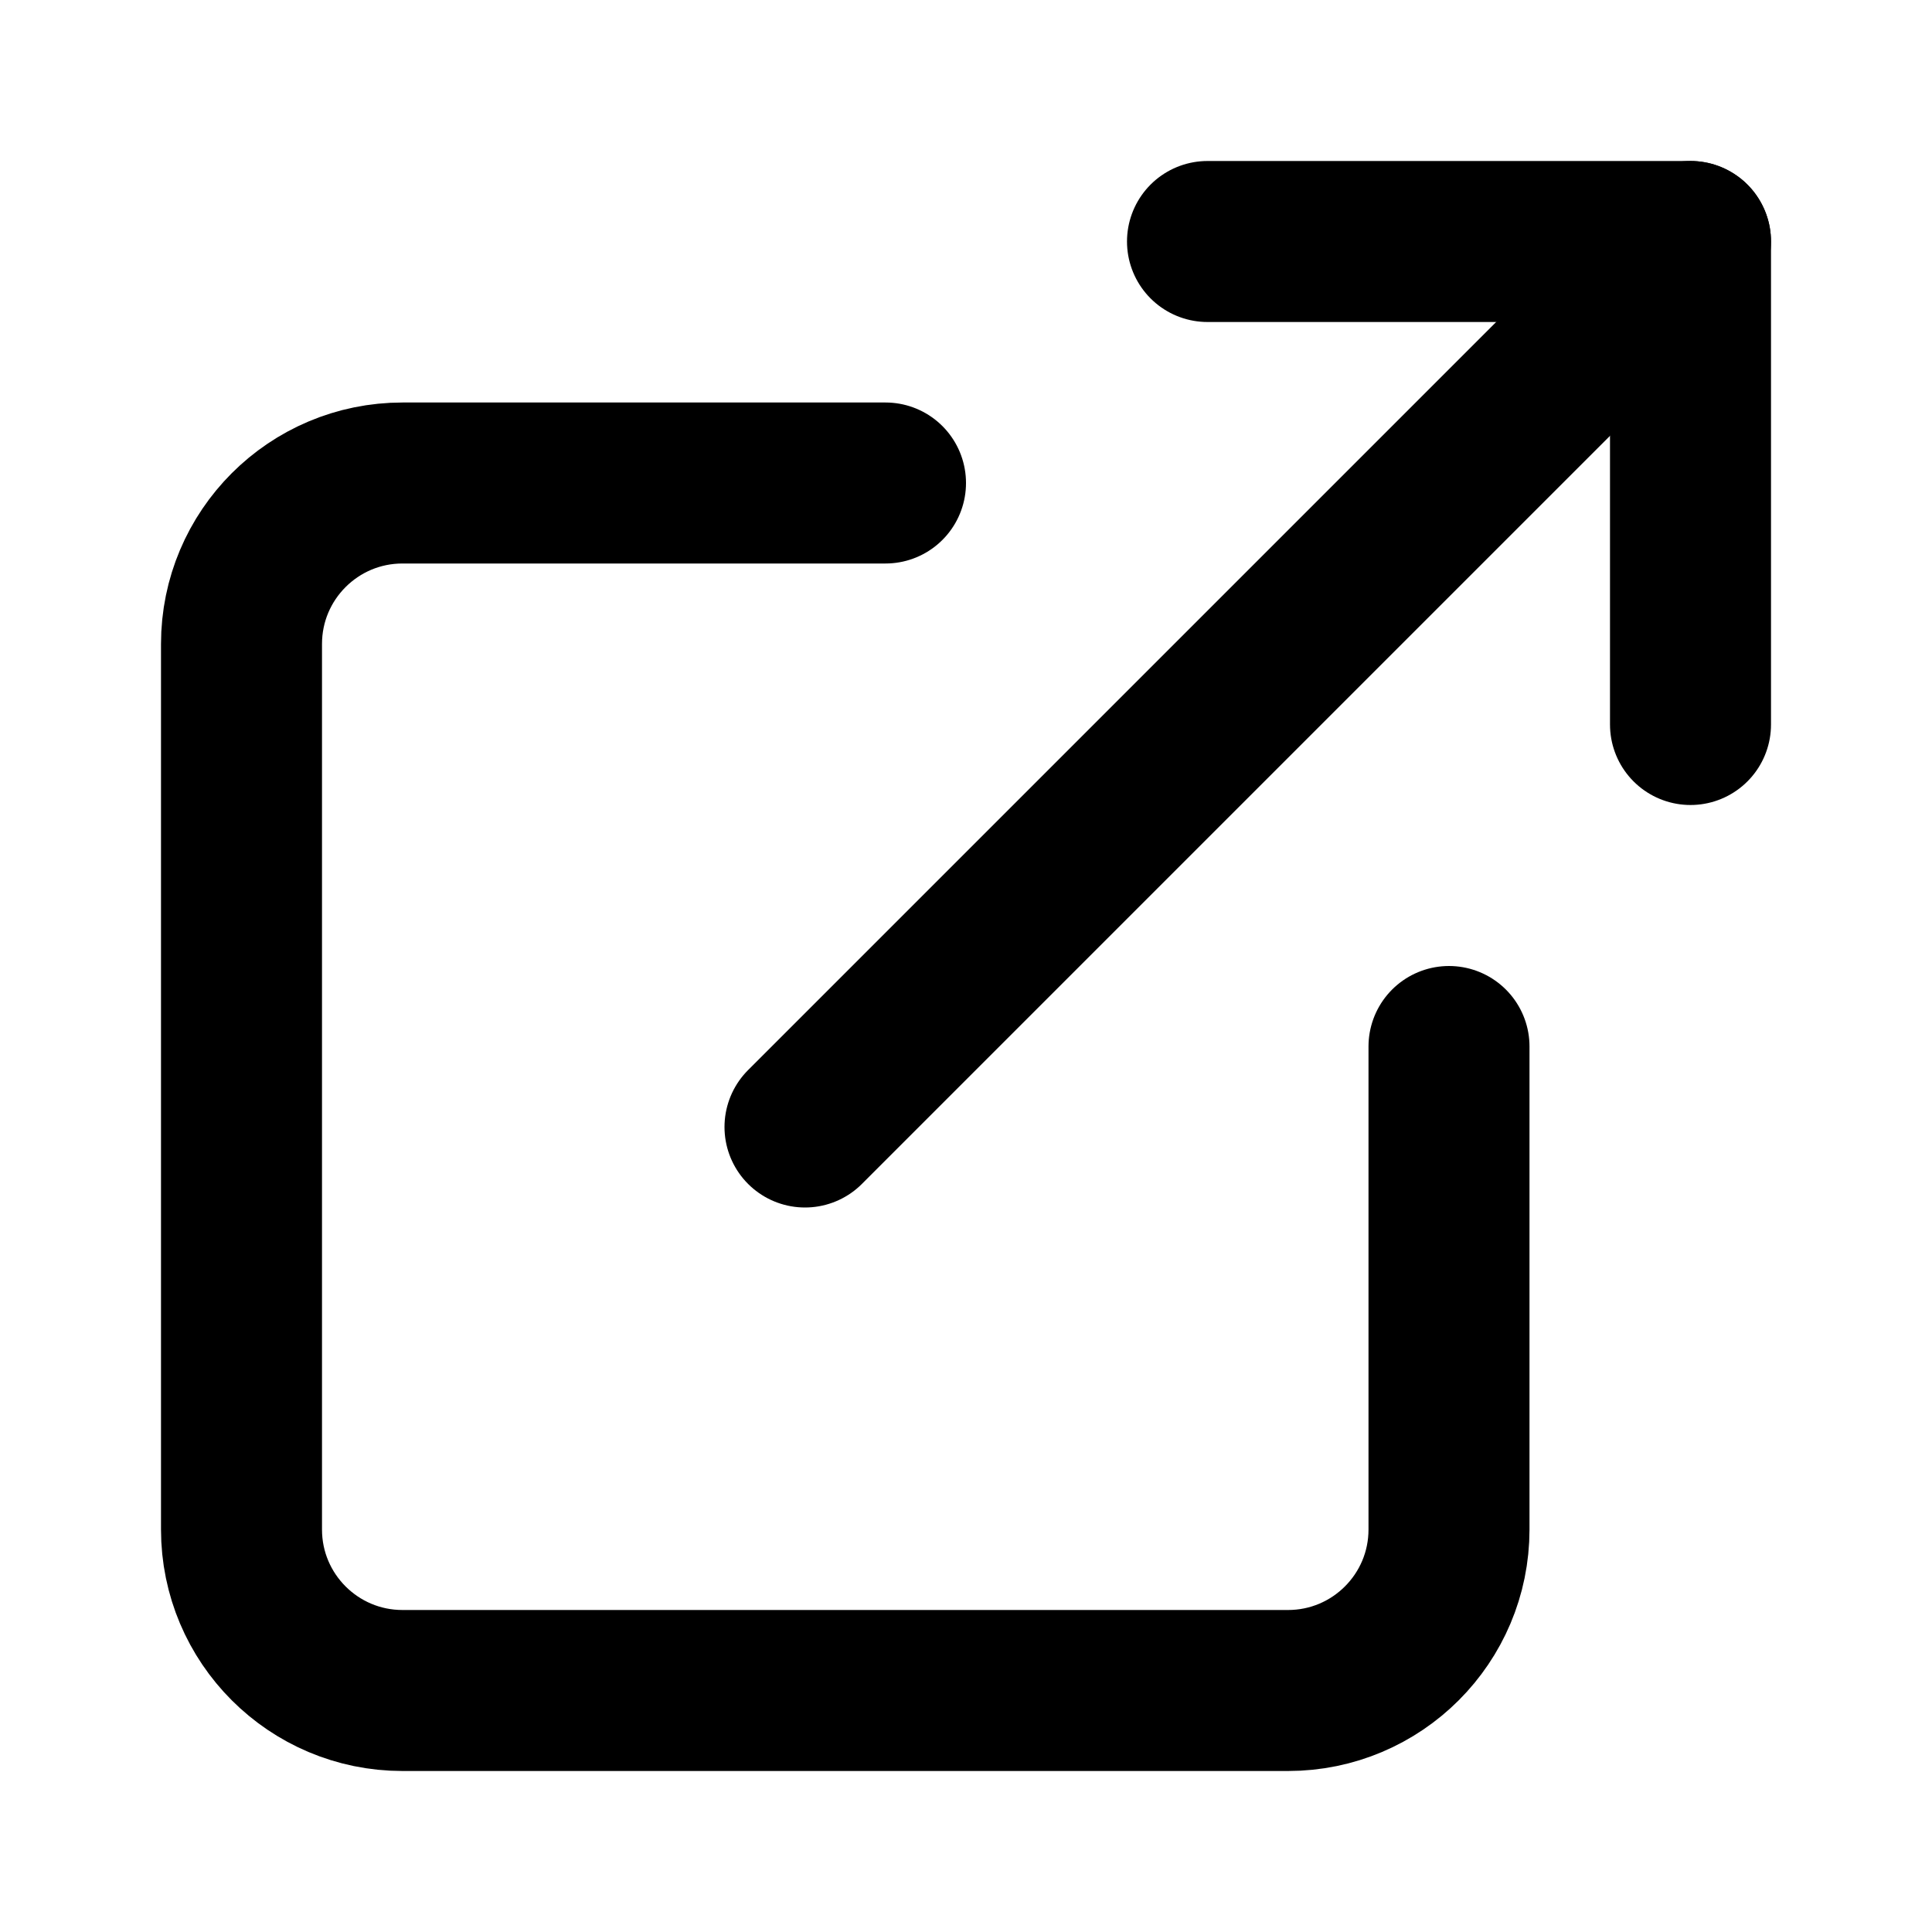
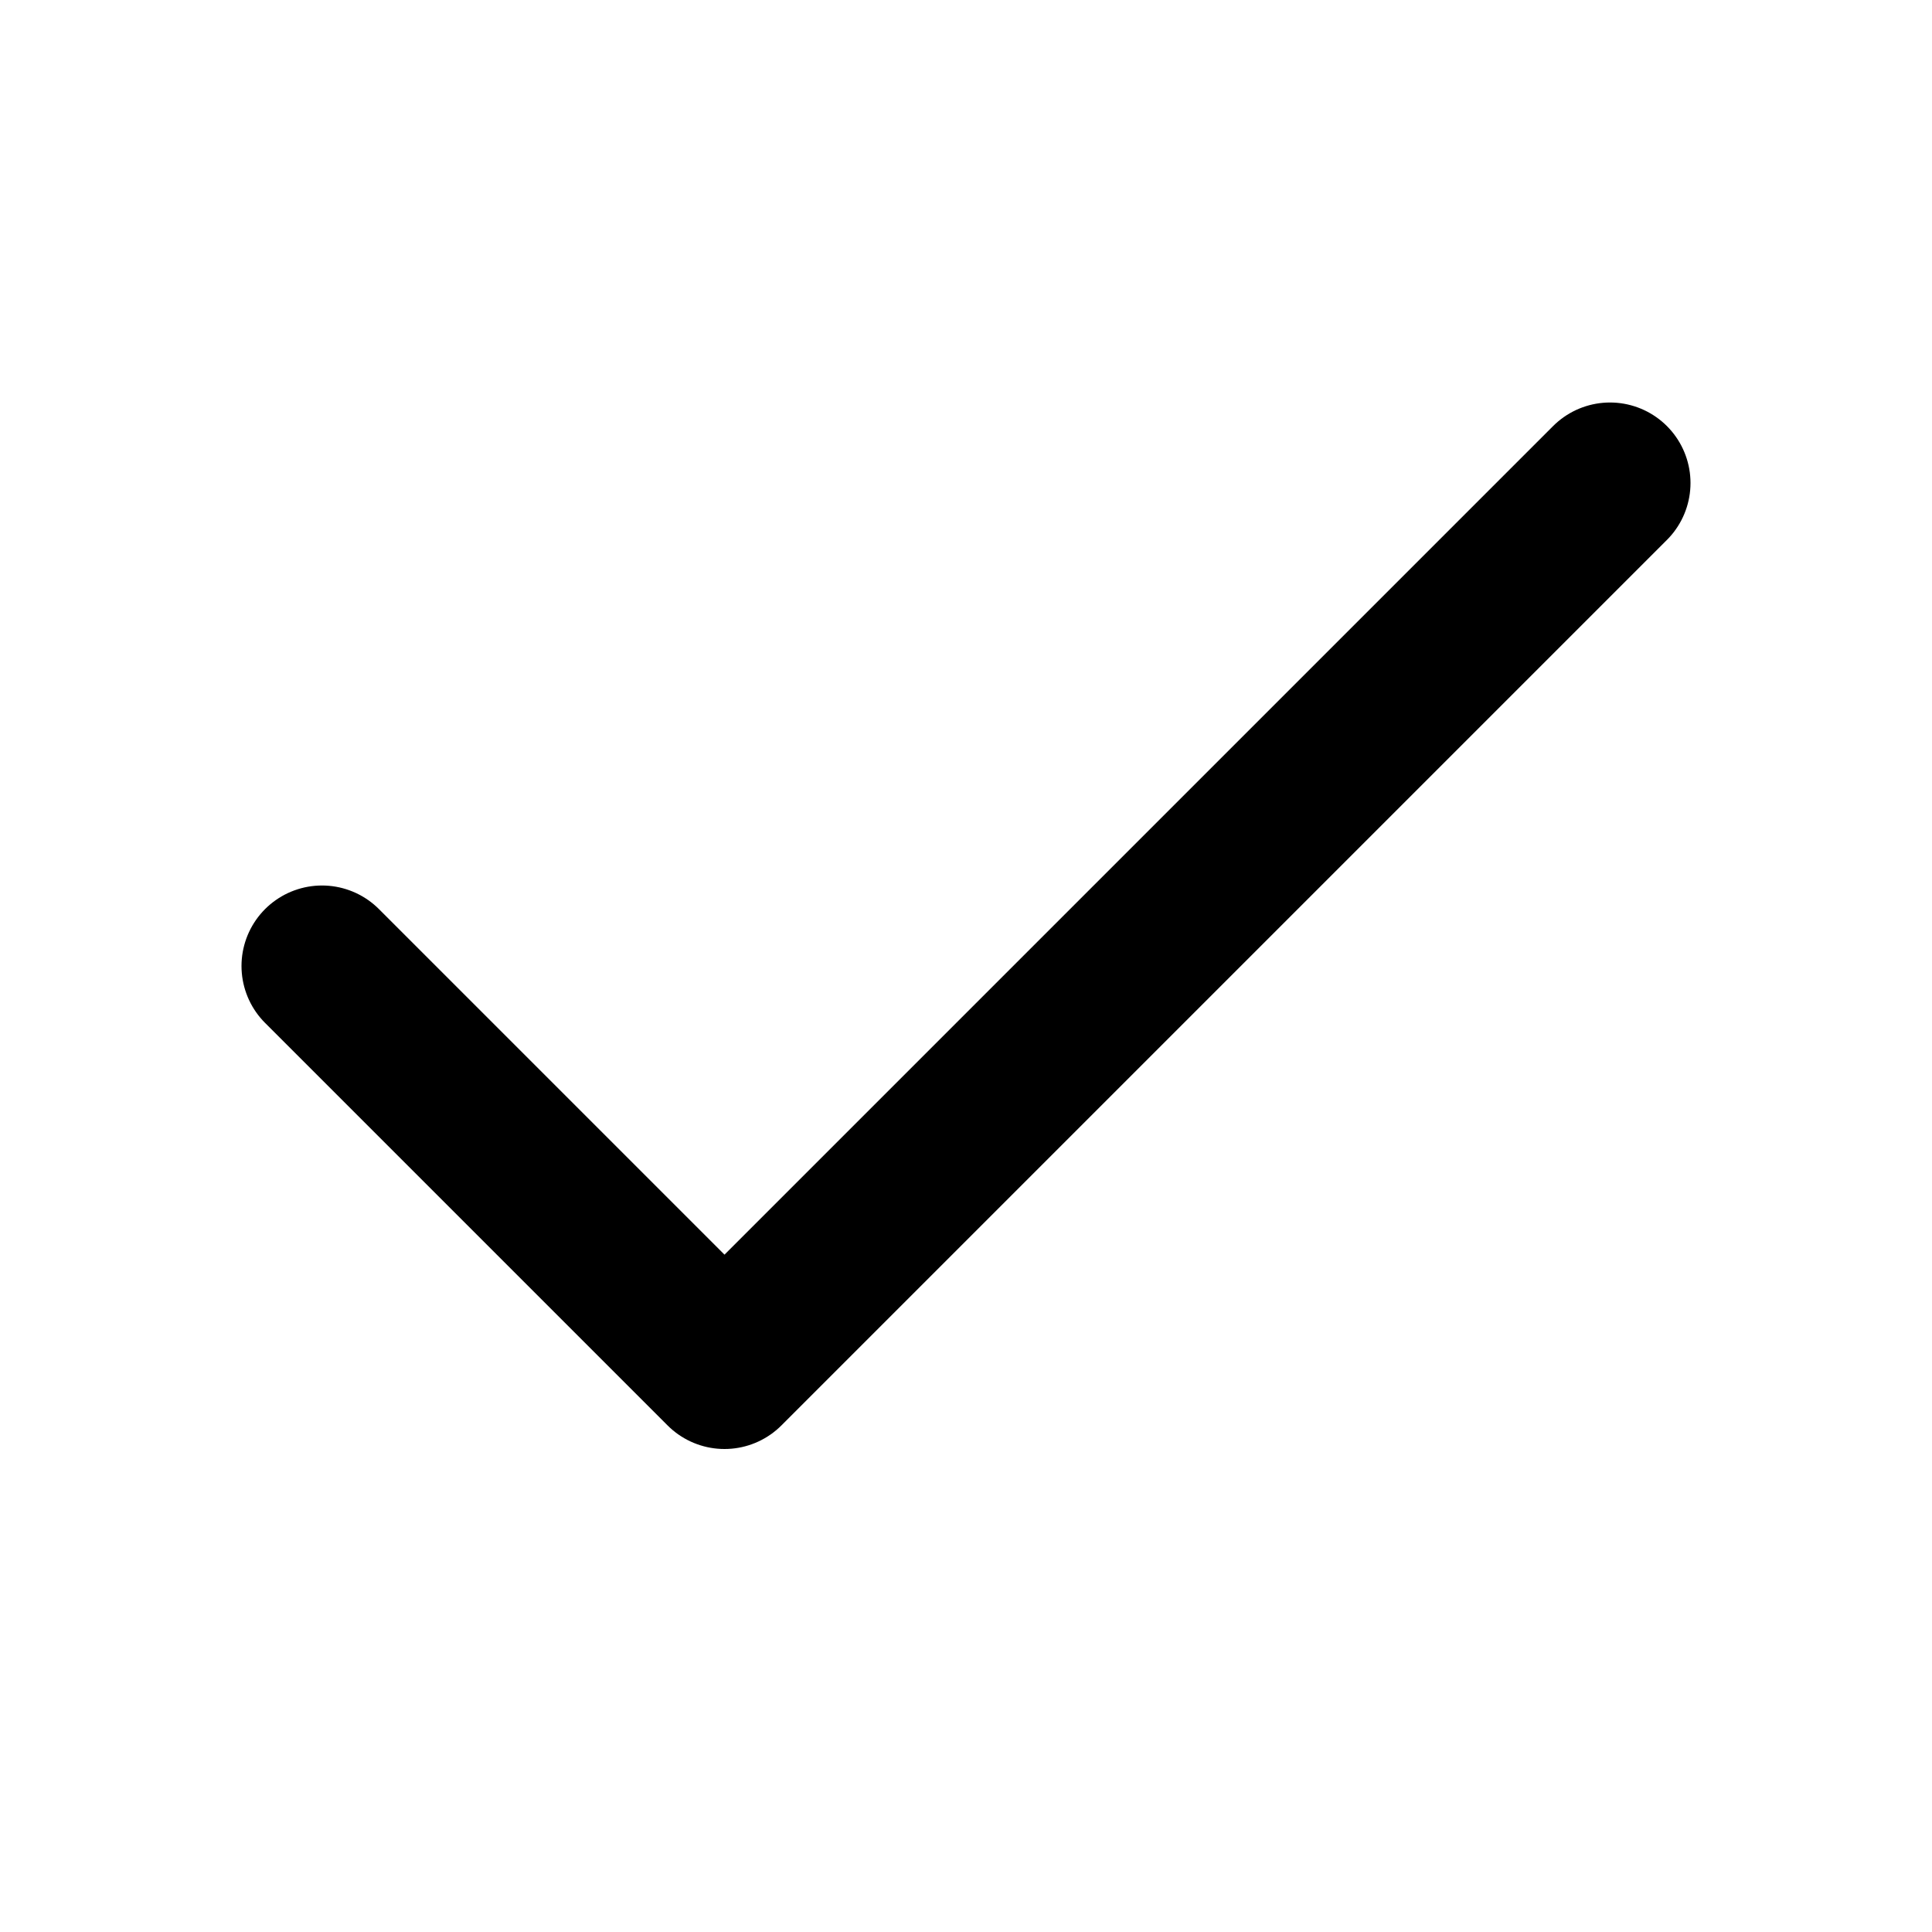
<svg xmlns="http://www.w3.org/2000/svg" width="24" height="24" viewBox="0 0 24 24" fill="none" stroke="currentColor" stroke-width="2" stroke-linecap="round" stroke-linejoin="round">
-   <path d="M15 3h6v6" />
-   <path d="M10 14 21 3" />
-   <path d="M18 13v6a2 2 0 0 1-2 2H5a2 2 0 0 1-2-2V8a2 2 0 0 1 2-2h6" />
+   <path d="M20 6 9 17l-5-5" />
</svg>
